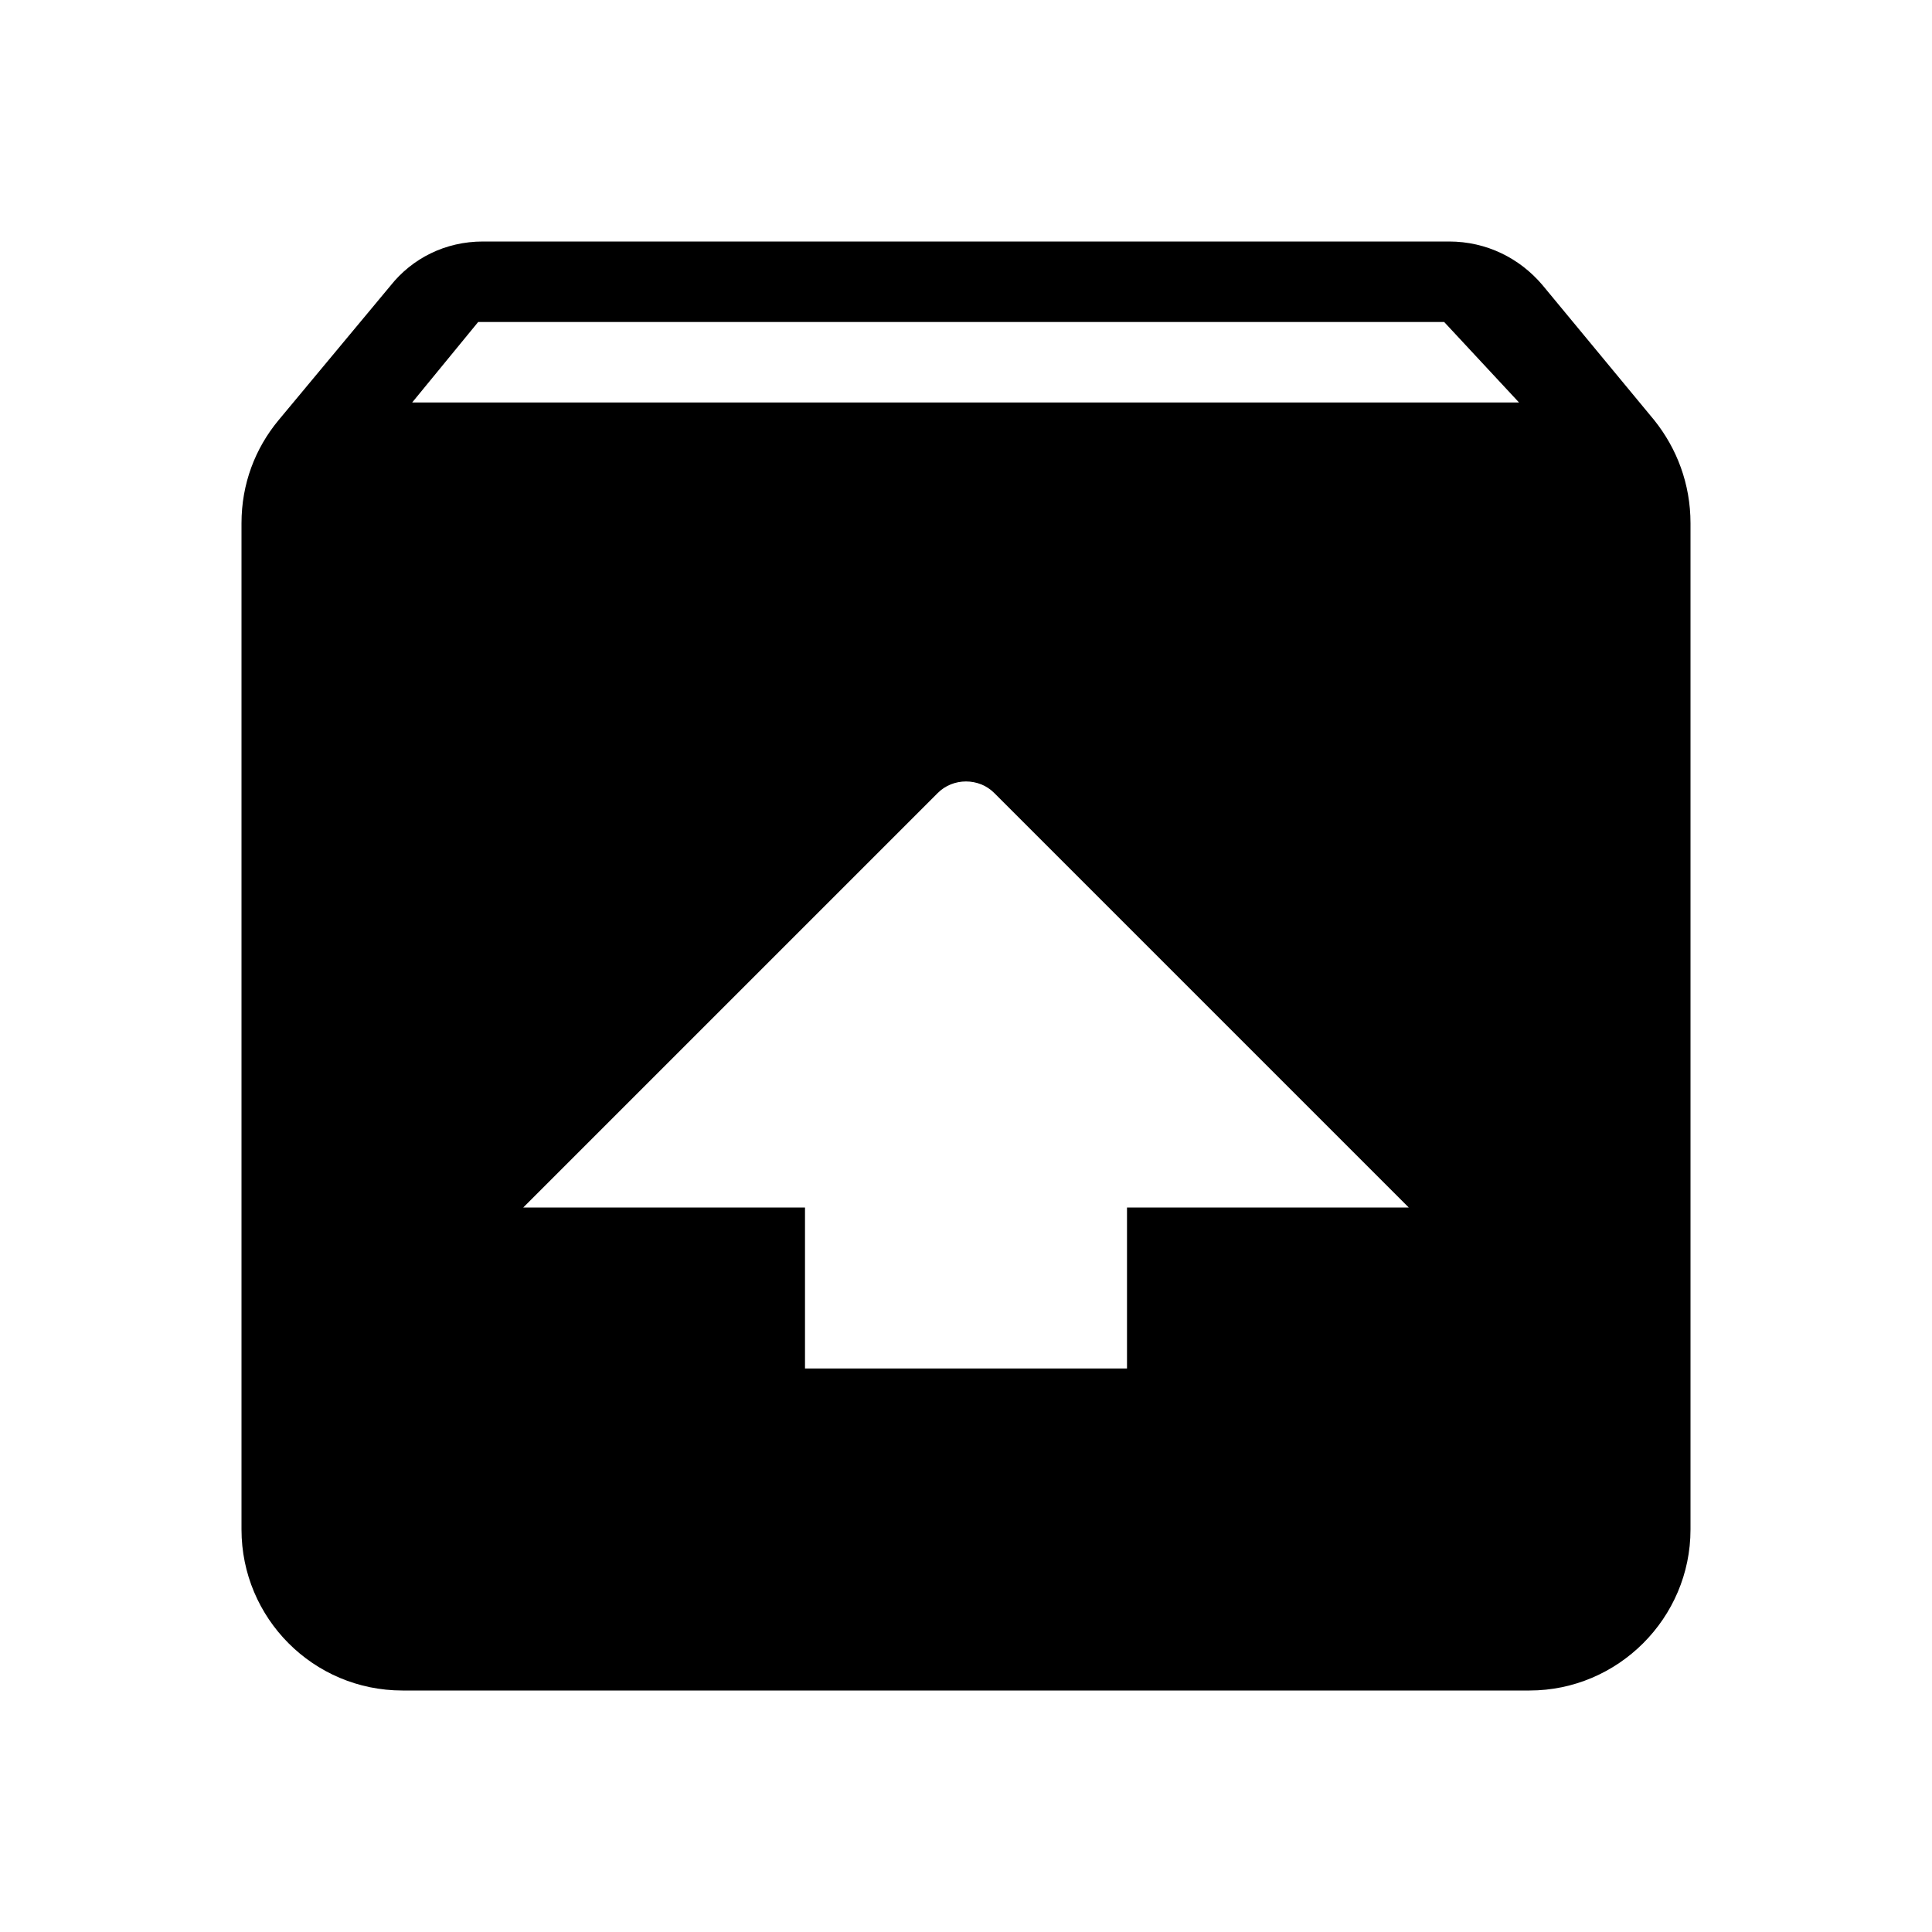
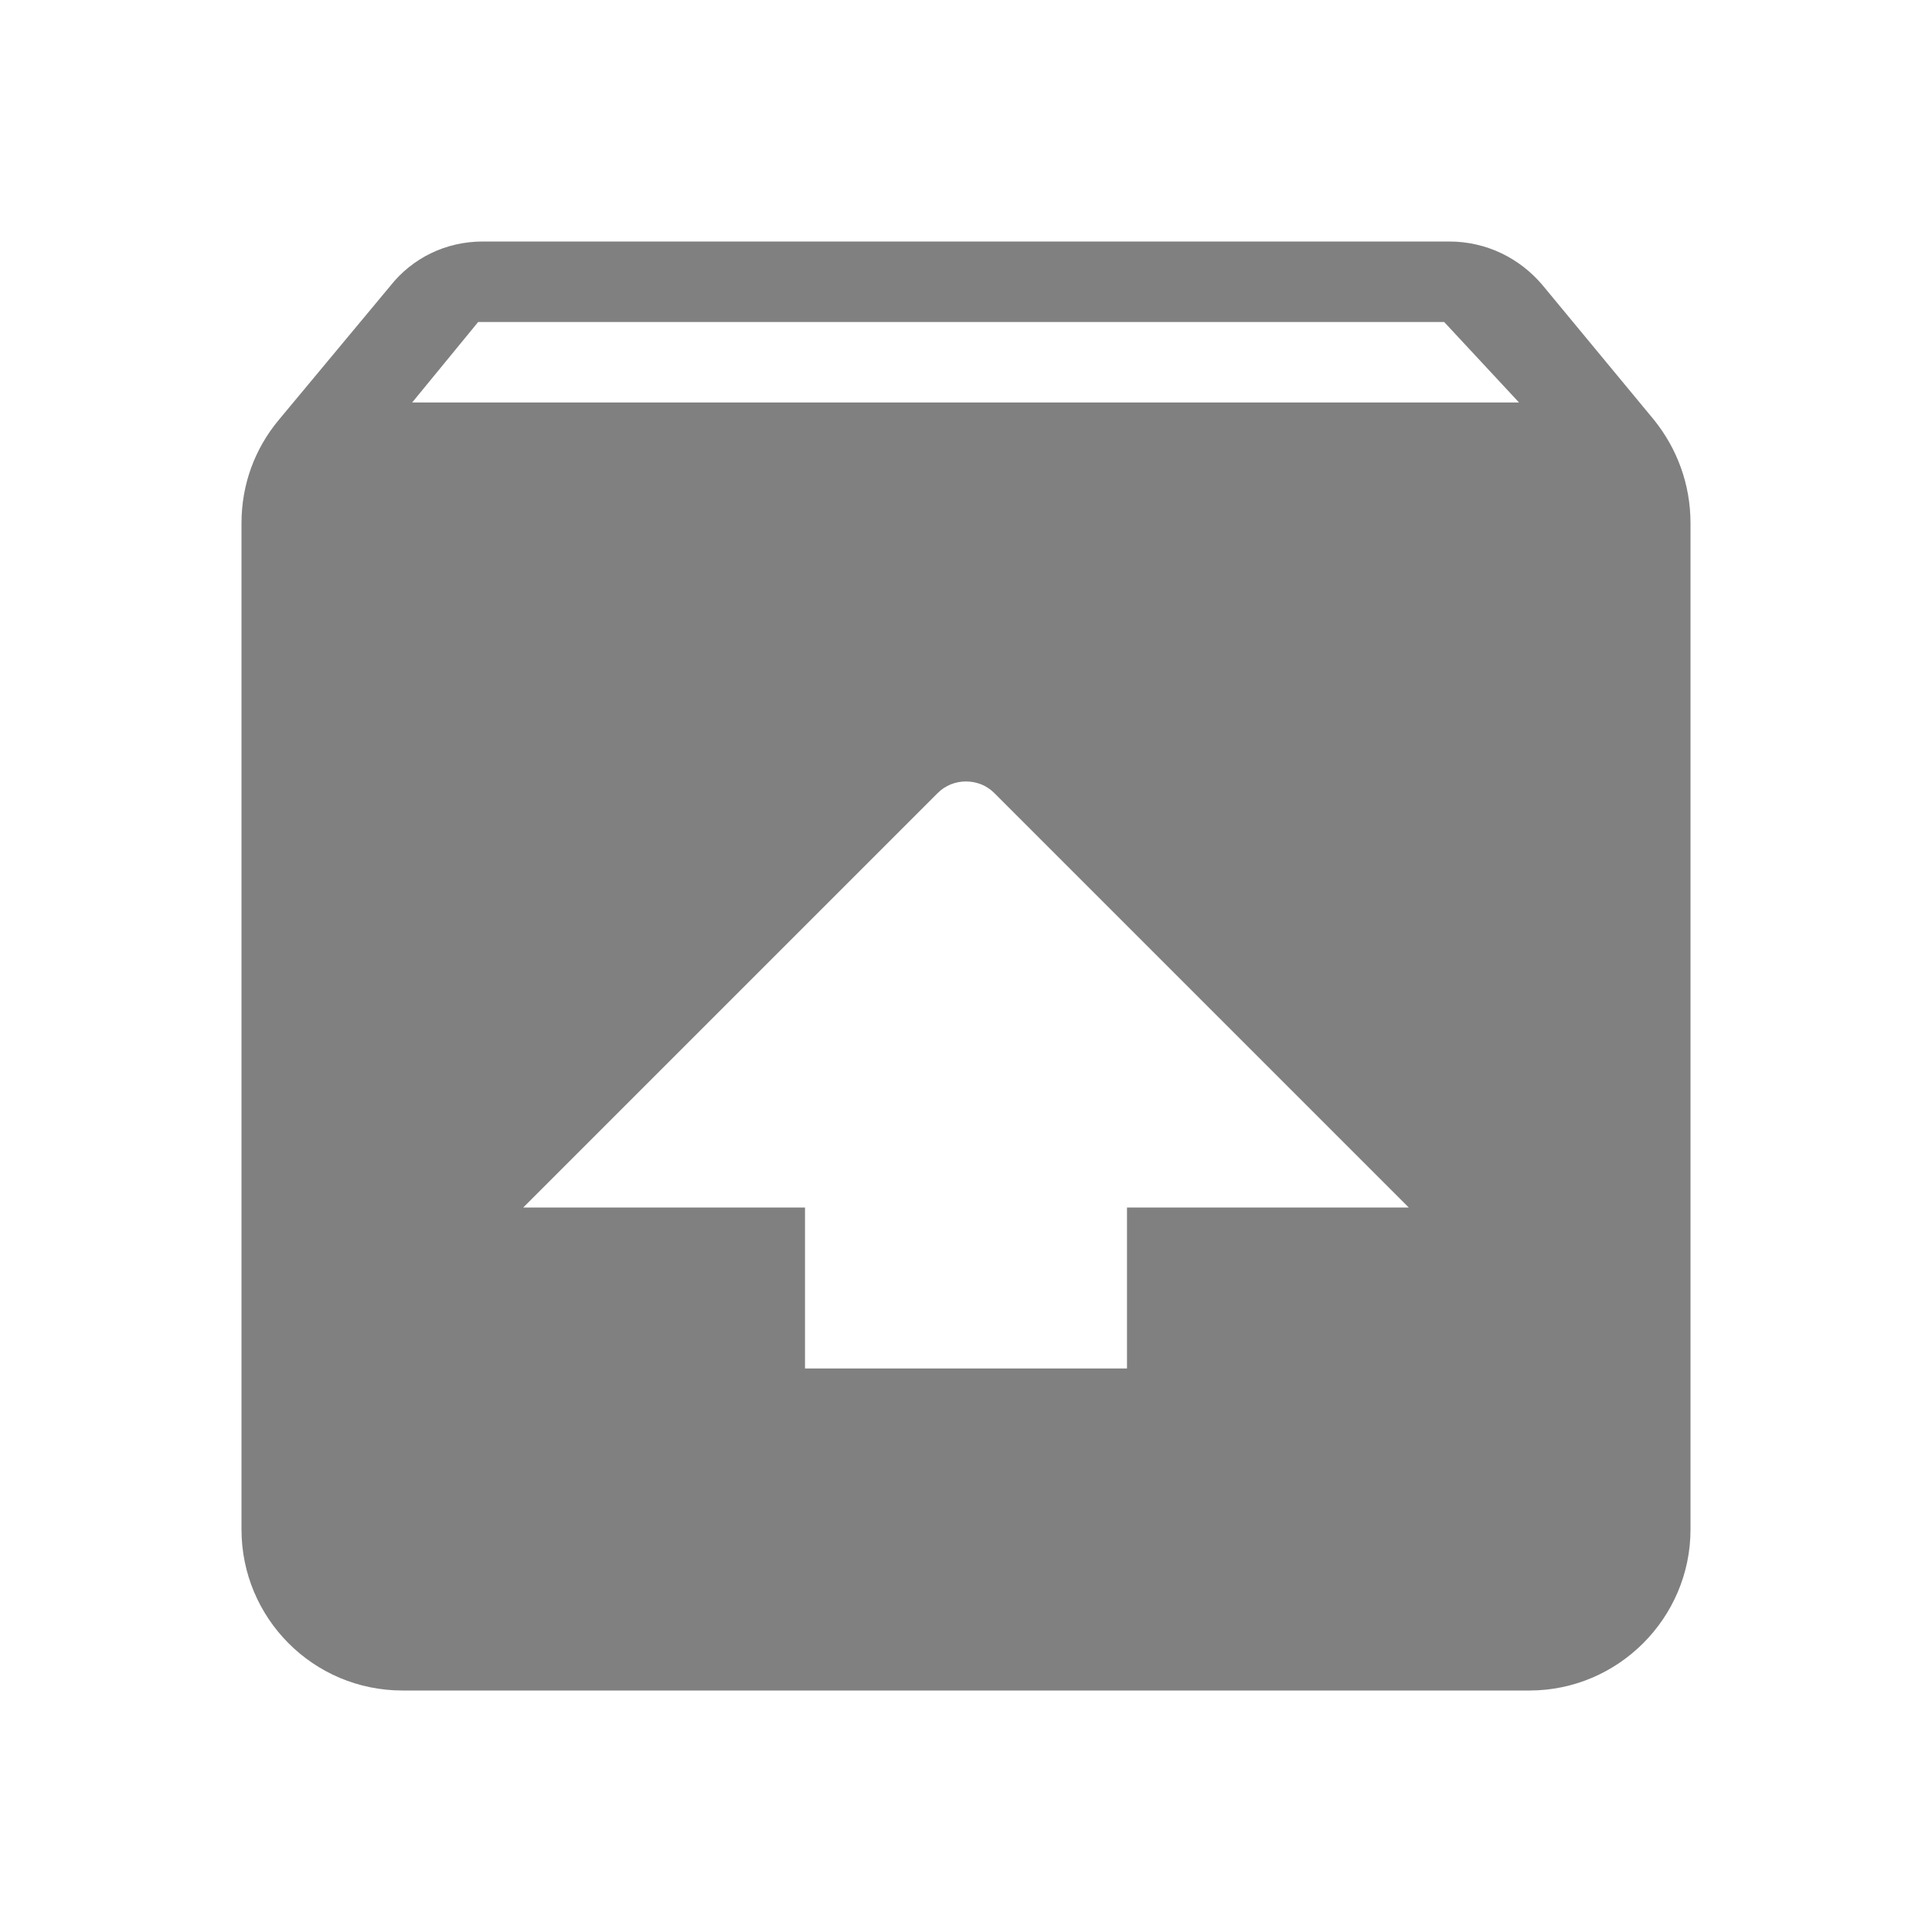
- <svg xmlns="http://www.w3.org/2000/svg" version="1.1" x="0px" y="0px" width="24px" height="24px" viewBox="0 0 24 24" enable-background="new 0 0 24 24" xml:space="preserve">
+ <svg xmlns="http://www.w3.org/2000/svg" version="1.1" x="0px" y="0px" width="24px" height="24px" viewBox="0 0 24 24" enable-background="new 0 0 24 24" xml:space="preserve" fill="grey">
  <g id="Bounding_Boxes">
    <g id="ui_x5F_spec_x5F_header_copy_3" display="none">
	</g>
    <path fill="none" d="M0,0h24v24H0V0z" />
  </g>
  <g id="Rounded_1_">
    <g id="ui_x5F_spec_x5F_header_copy_6" display="none">
	</g>
    <path d="M20.55,5.22l-1.39-1.68C18.88,3.21,18.47,3,18,3H6C5.53,3,5.12,3.21,4.85,3.55L3.46,5.22C3.17,5.57,3,6.01,3,6.5V19   c0,1.1,0.89,2,2,2h14c1.1,0,2-0.9,2-2V6.5C21,6.01,20.83,5.57,20.55,5.22z M12.35,9.85L17.5,15H14v2h-4v-2H6.5l5.15-5.15   C11.84,9.66,12.16,9.66,12.35,9.85z M5.12,5l0.82-1h12l0.93,1H5.12z" />
  </g>
</svg>
